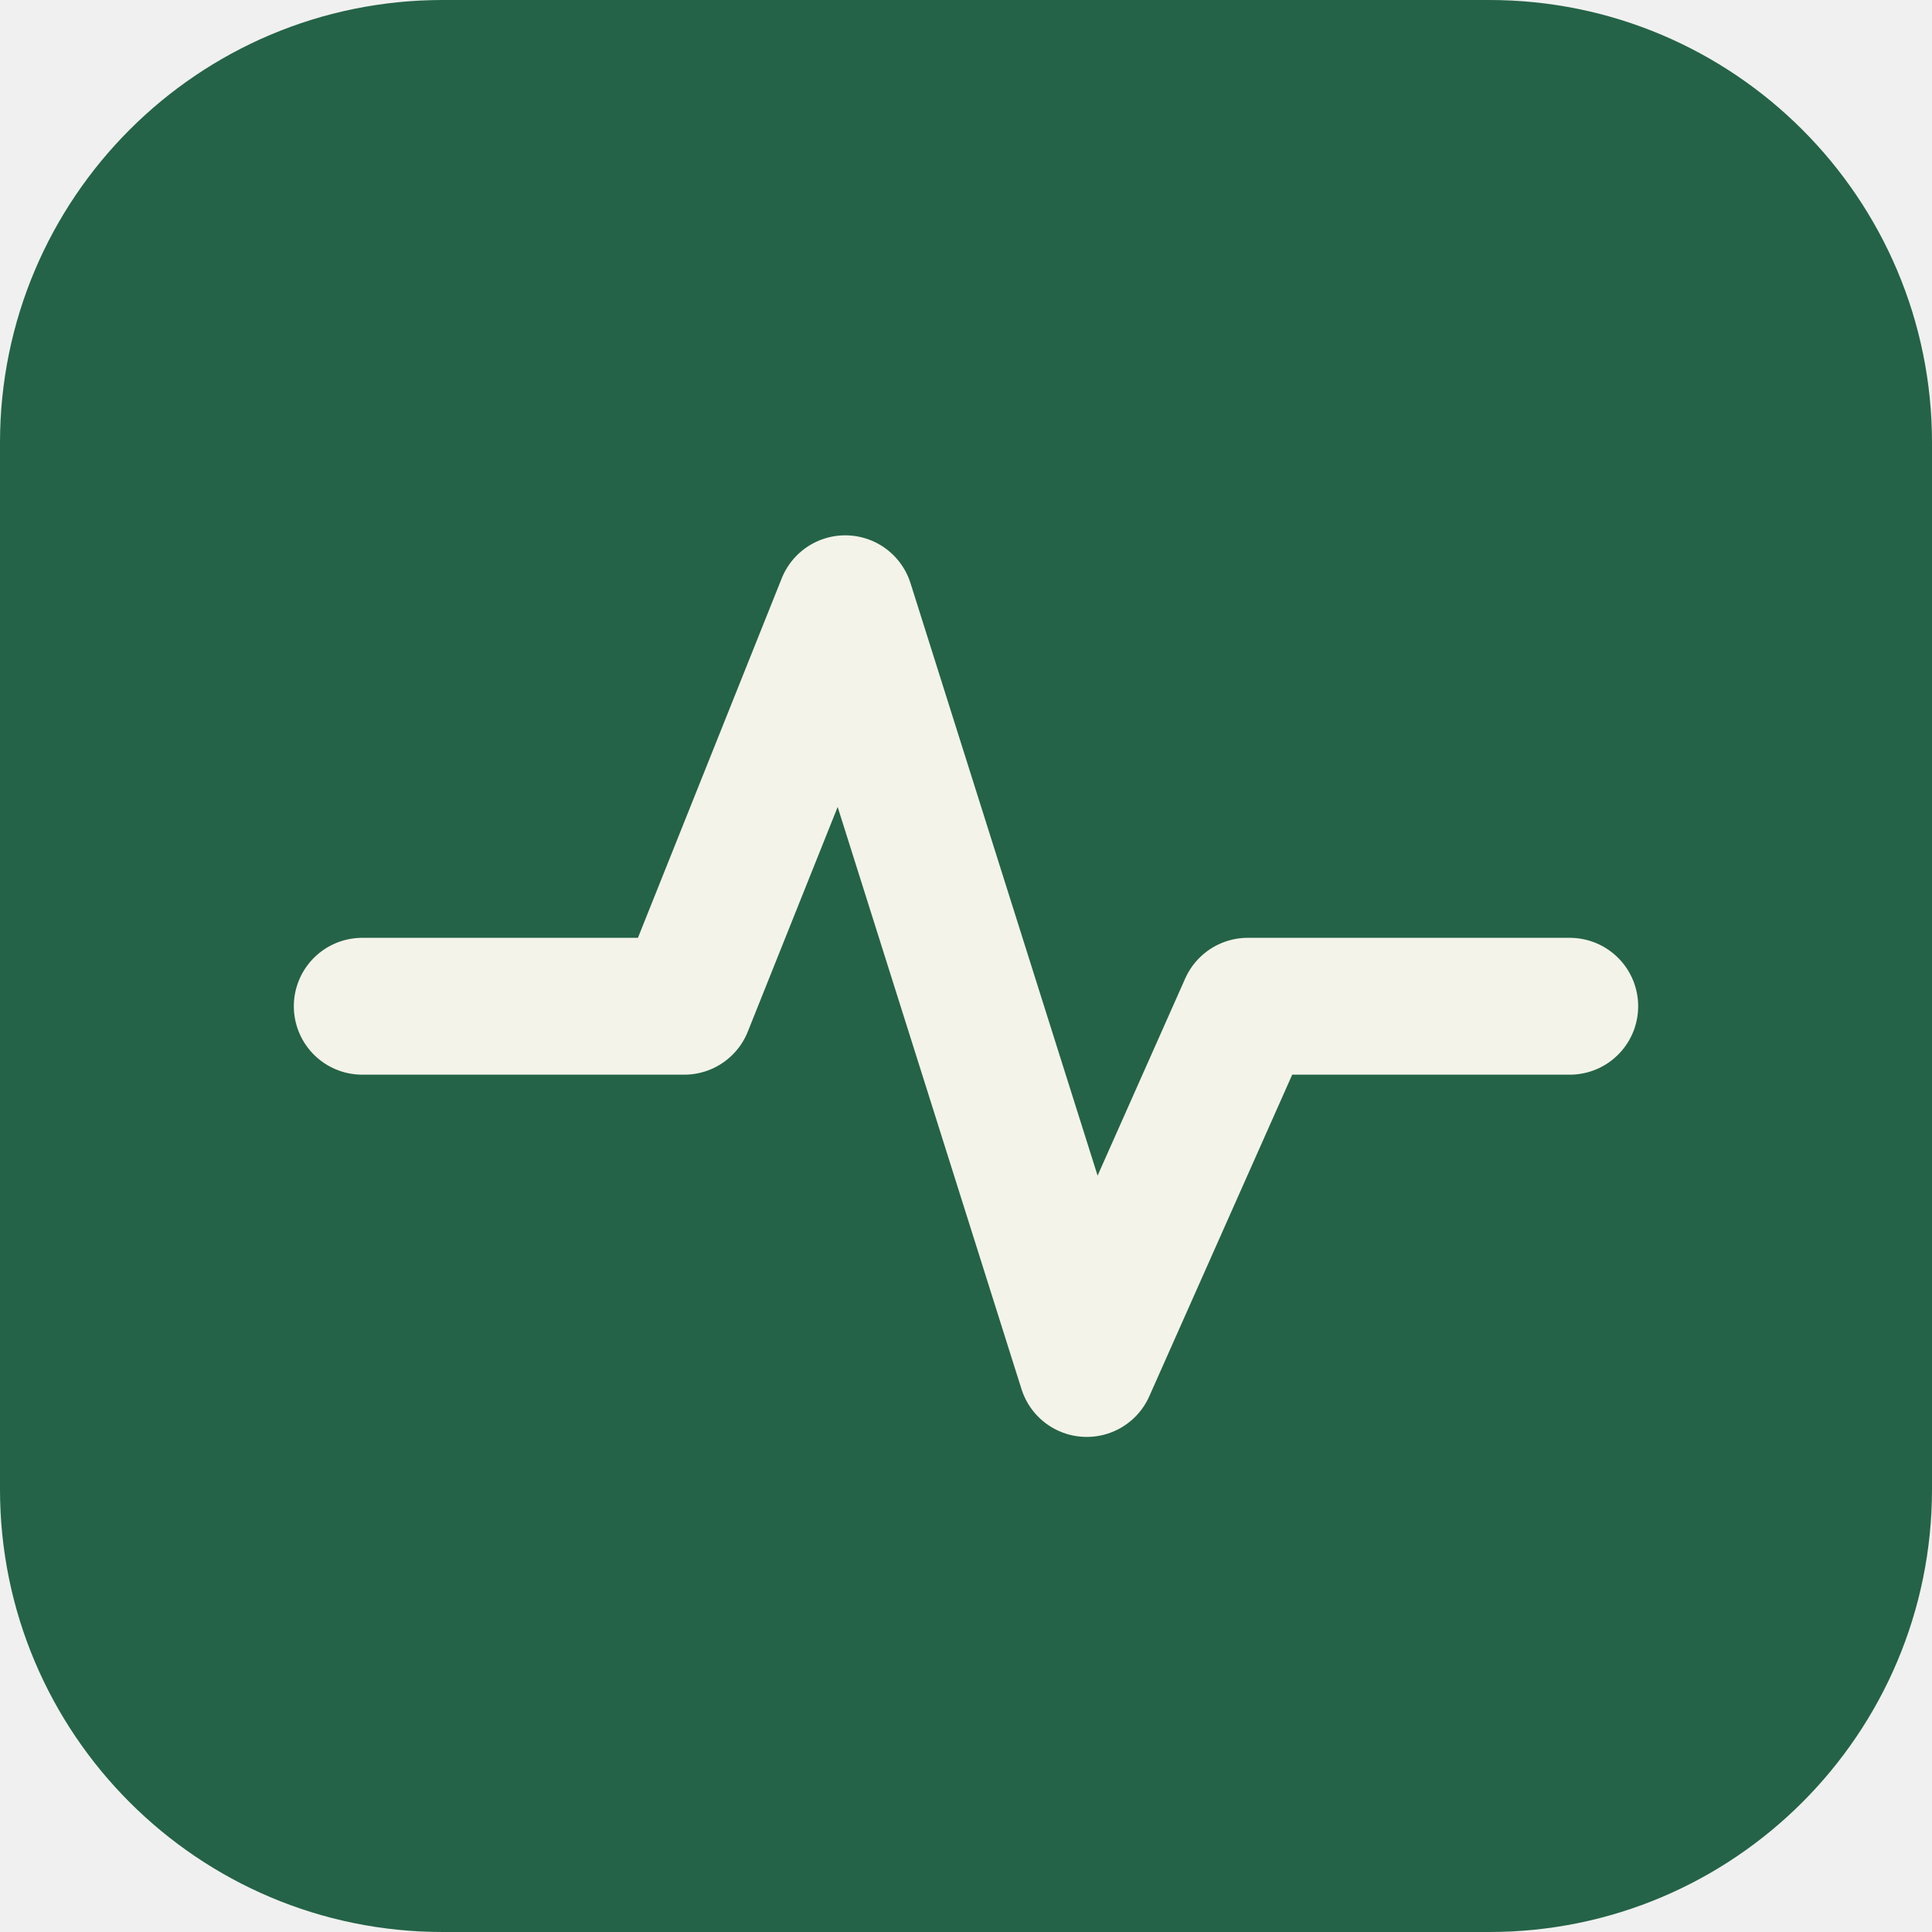
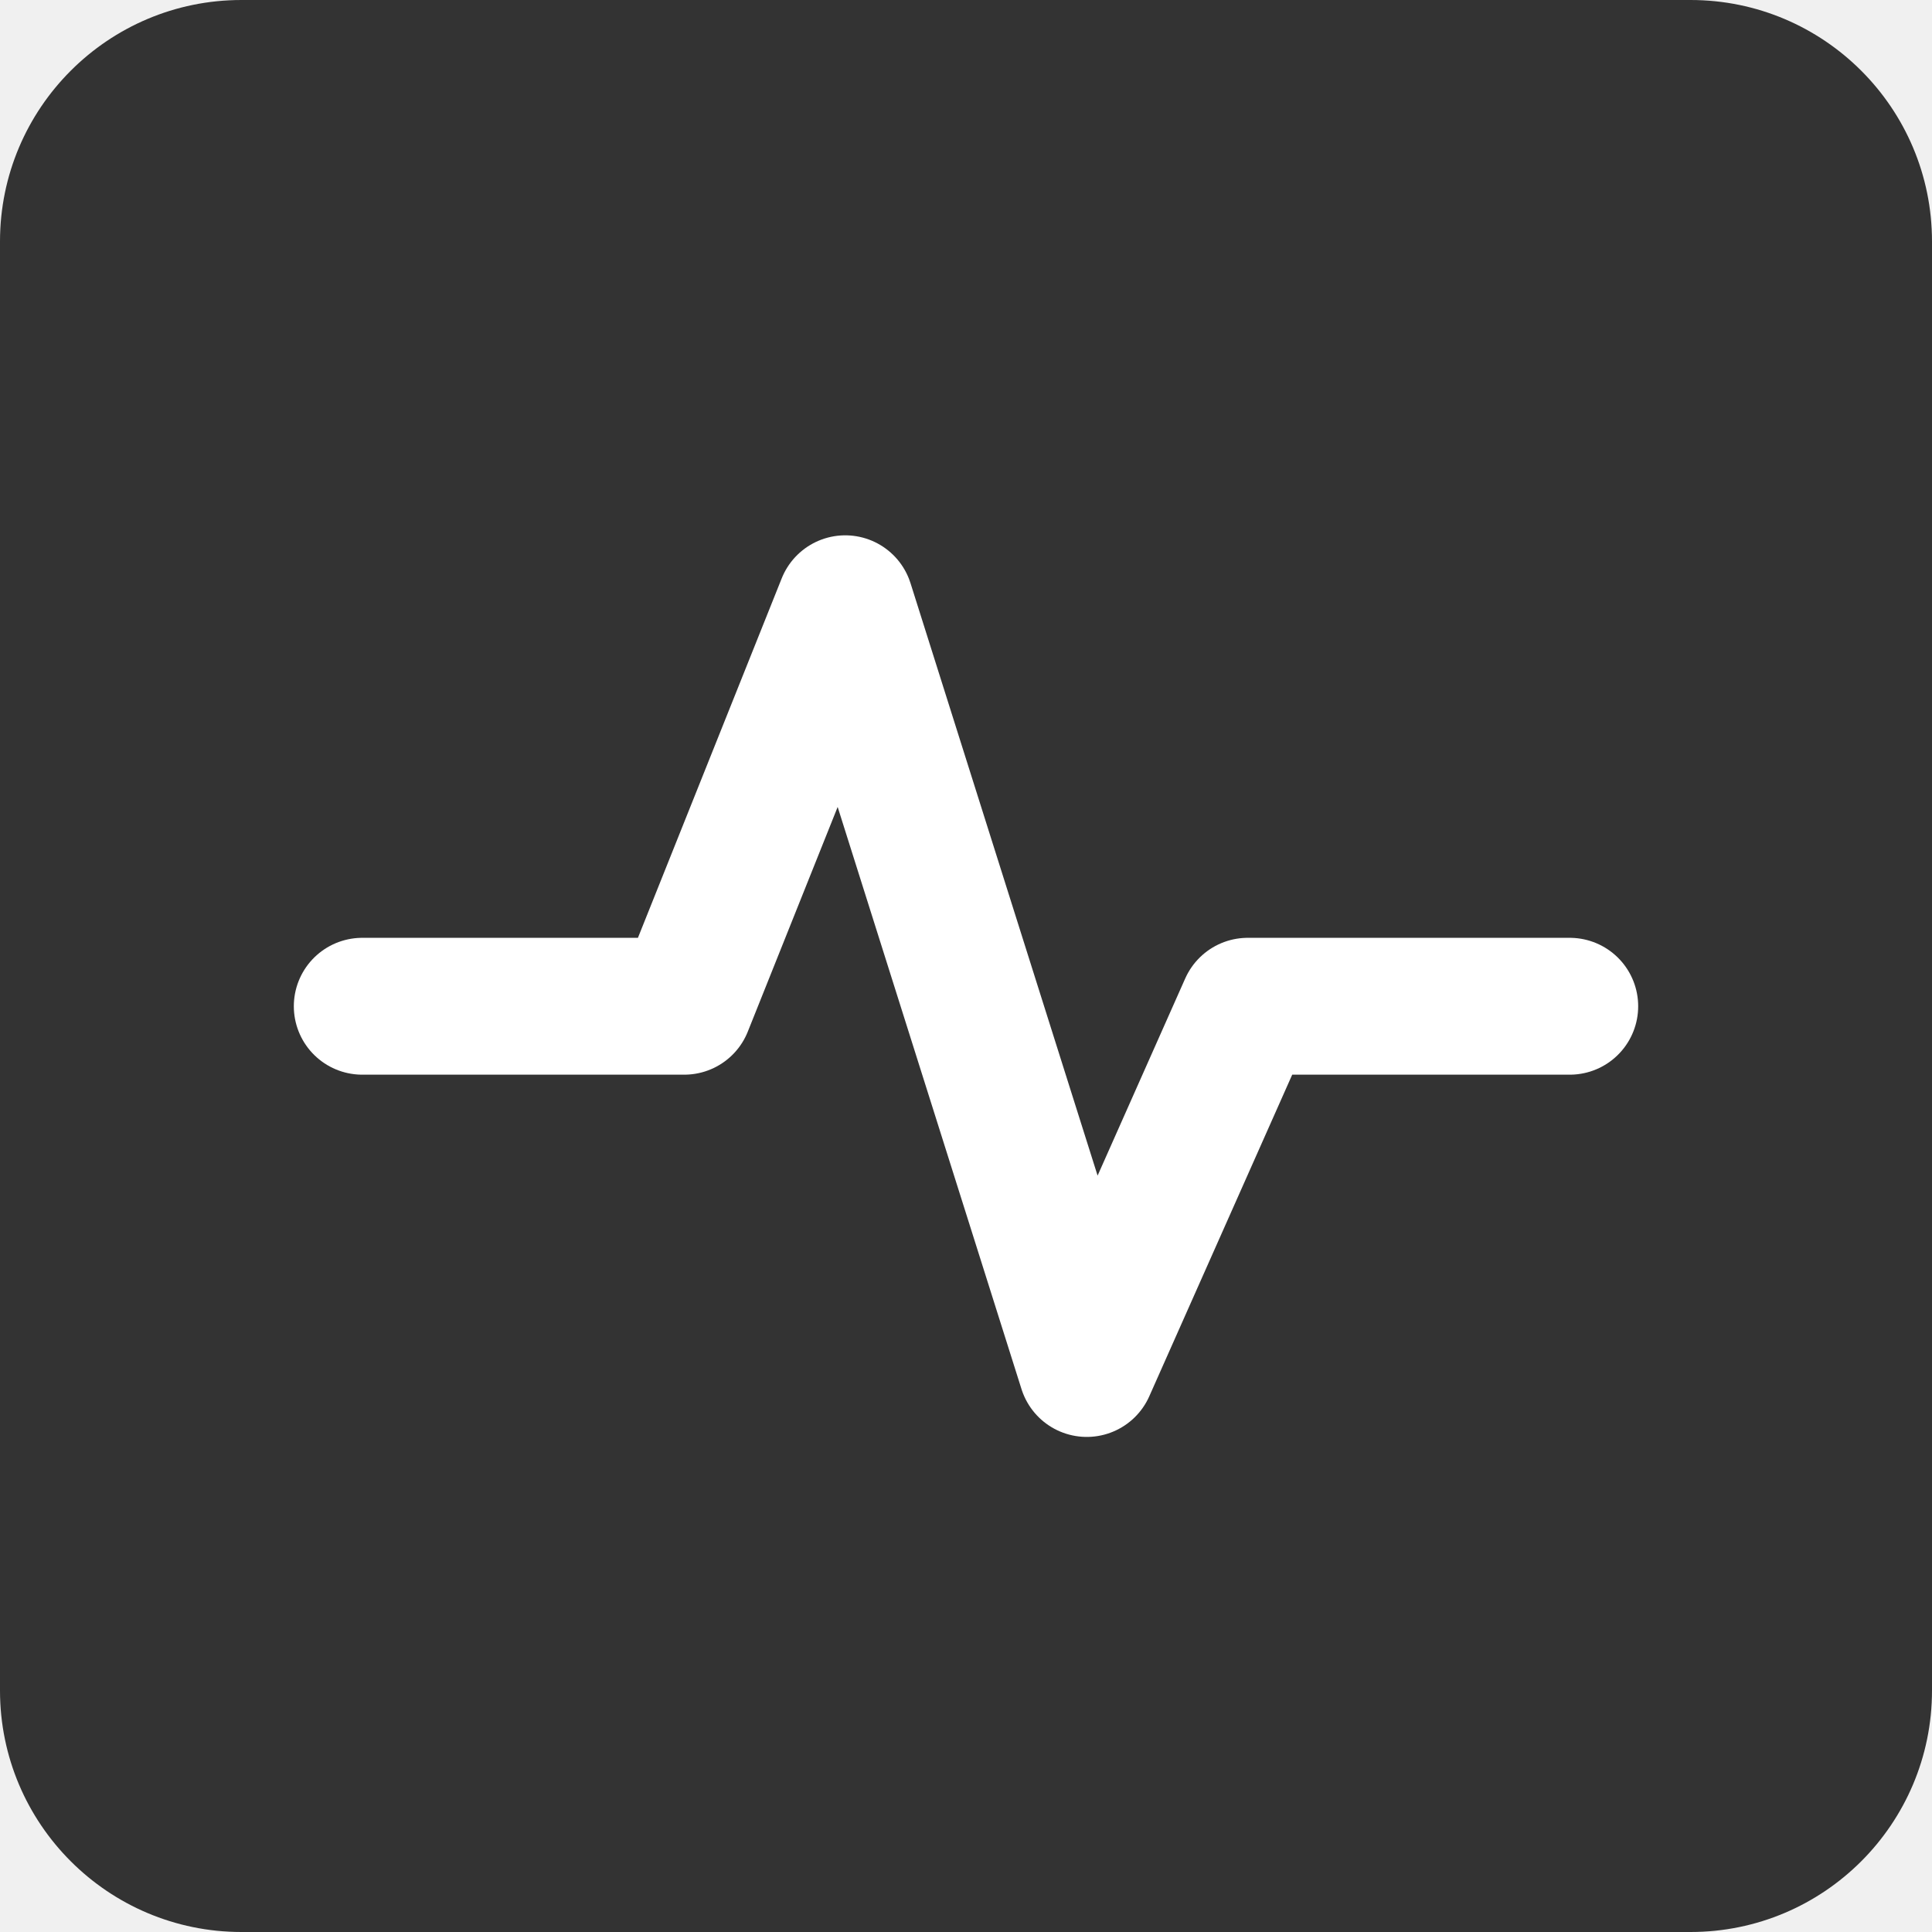
<svg xmlns="http://www.w3.org/2000/svg" viewBox="0 0 48 48">
-   <rect width="48" height="48" rx="11" fill="#246347" />
-   <path d="M9 25h8l4-10 6 19 4-9h8" fill="none" stroke="#f4f3e9" stroke-width="3.4" stroke-linecap="round" stroke-linejoin="round" />
+   <rect width="48" height="48" rx="6" fill="#333" />
+   <path d="M9 25h8l4-10 6 19 4-9h8" fill="none" stroke="#fff" stroke-width="3.4" stroke-linecap="round" stroke-linejoin="round" />
</svg>
